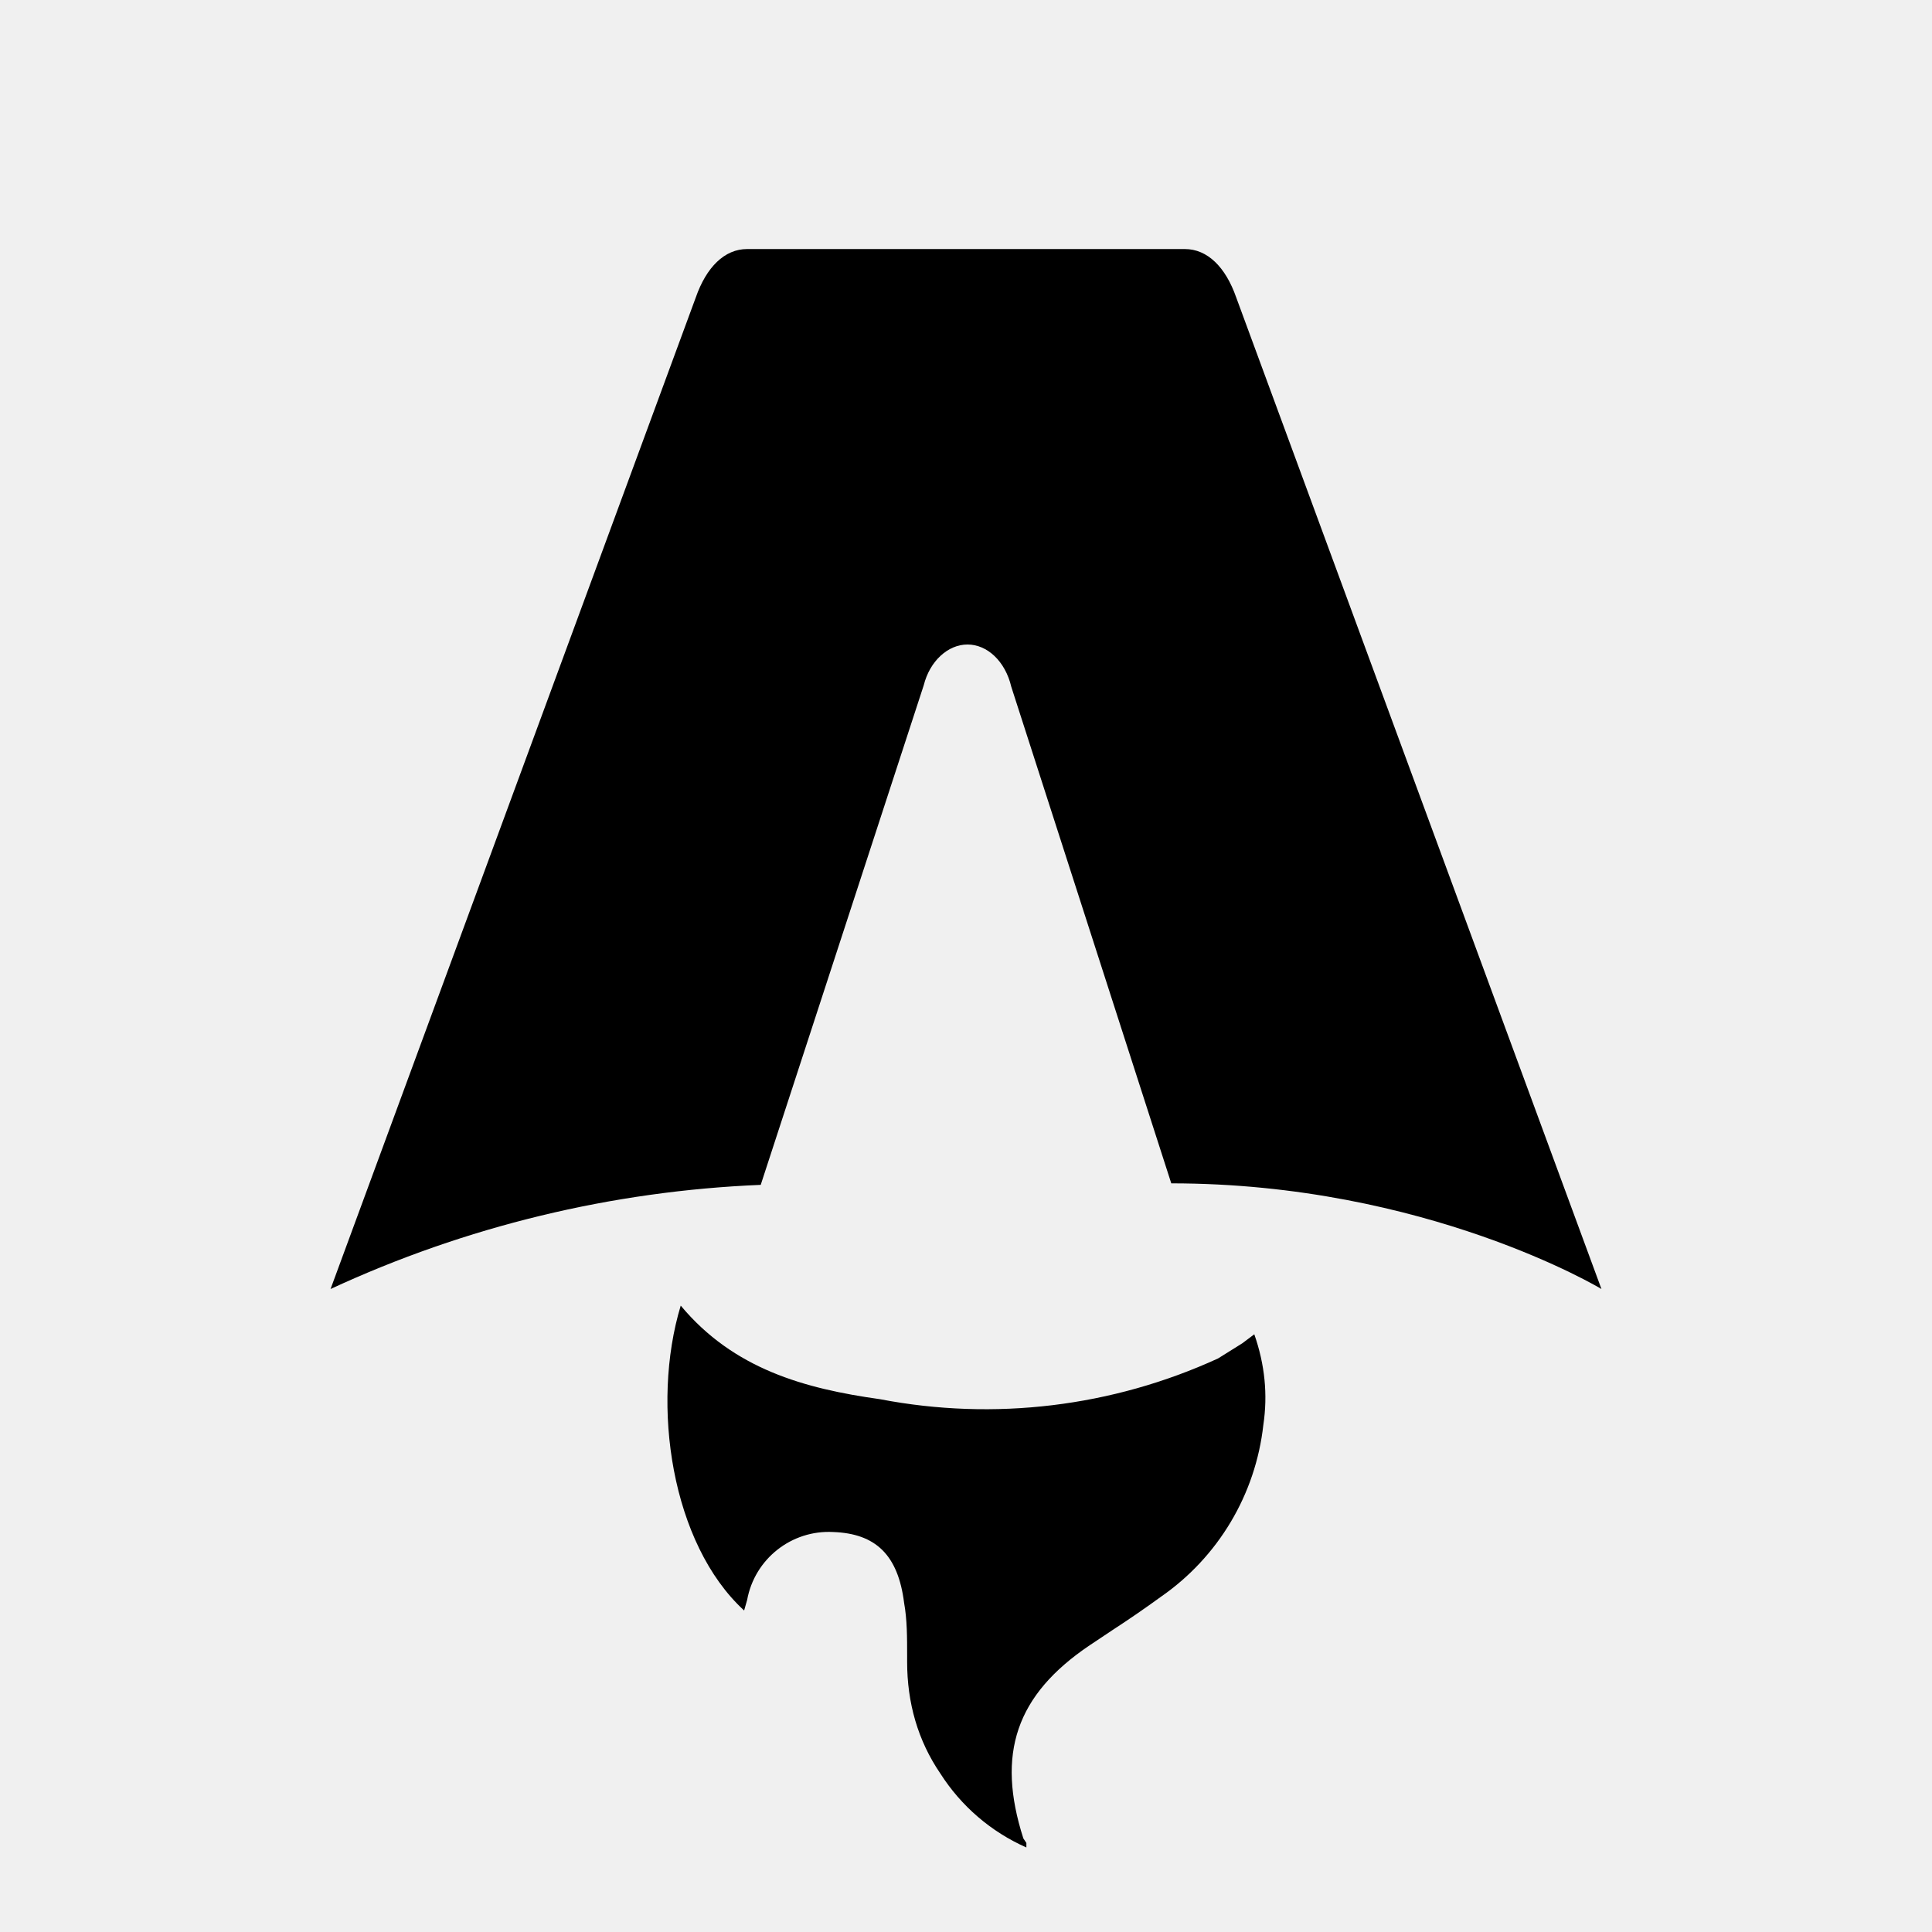
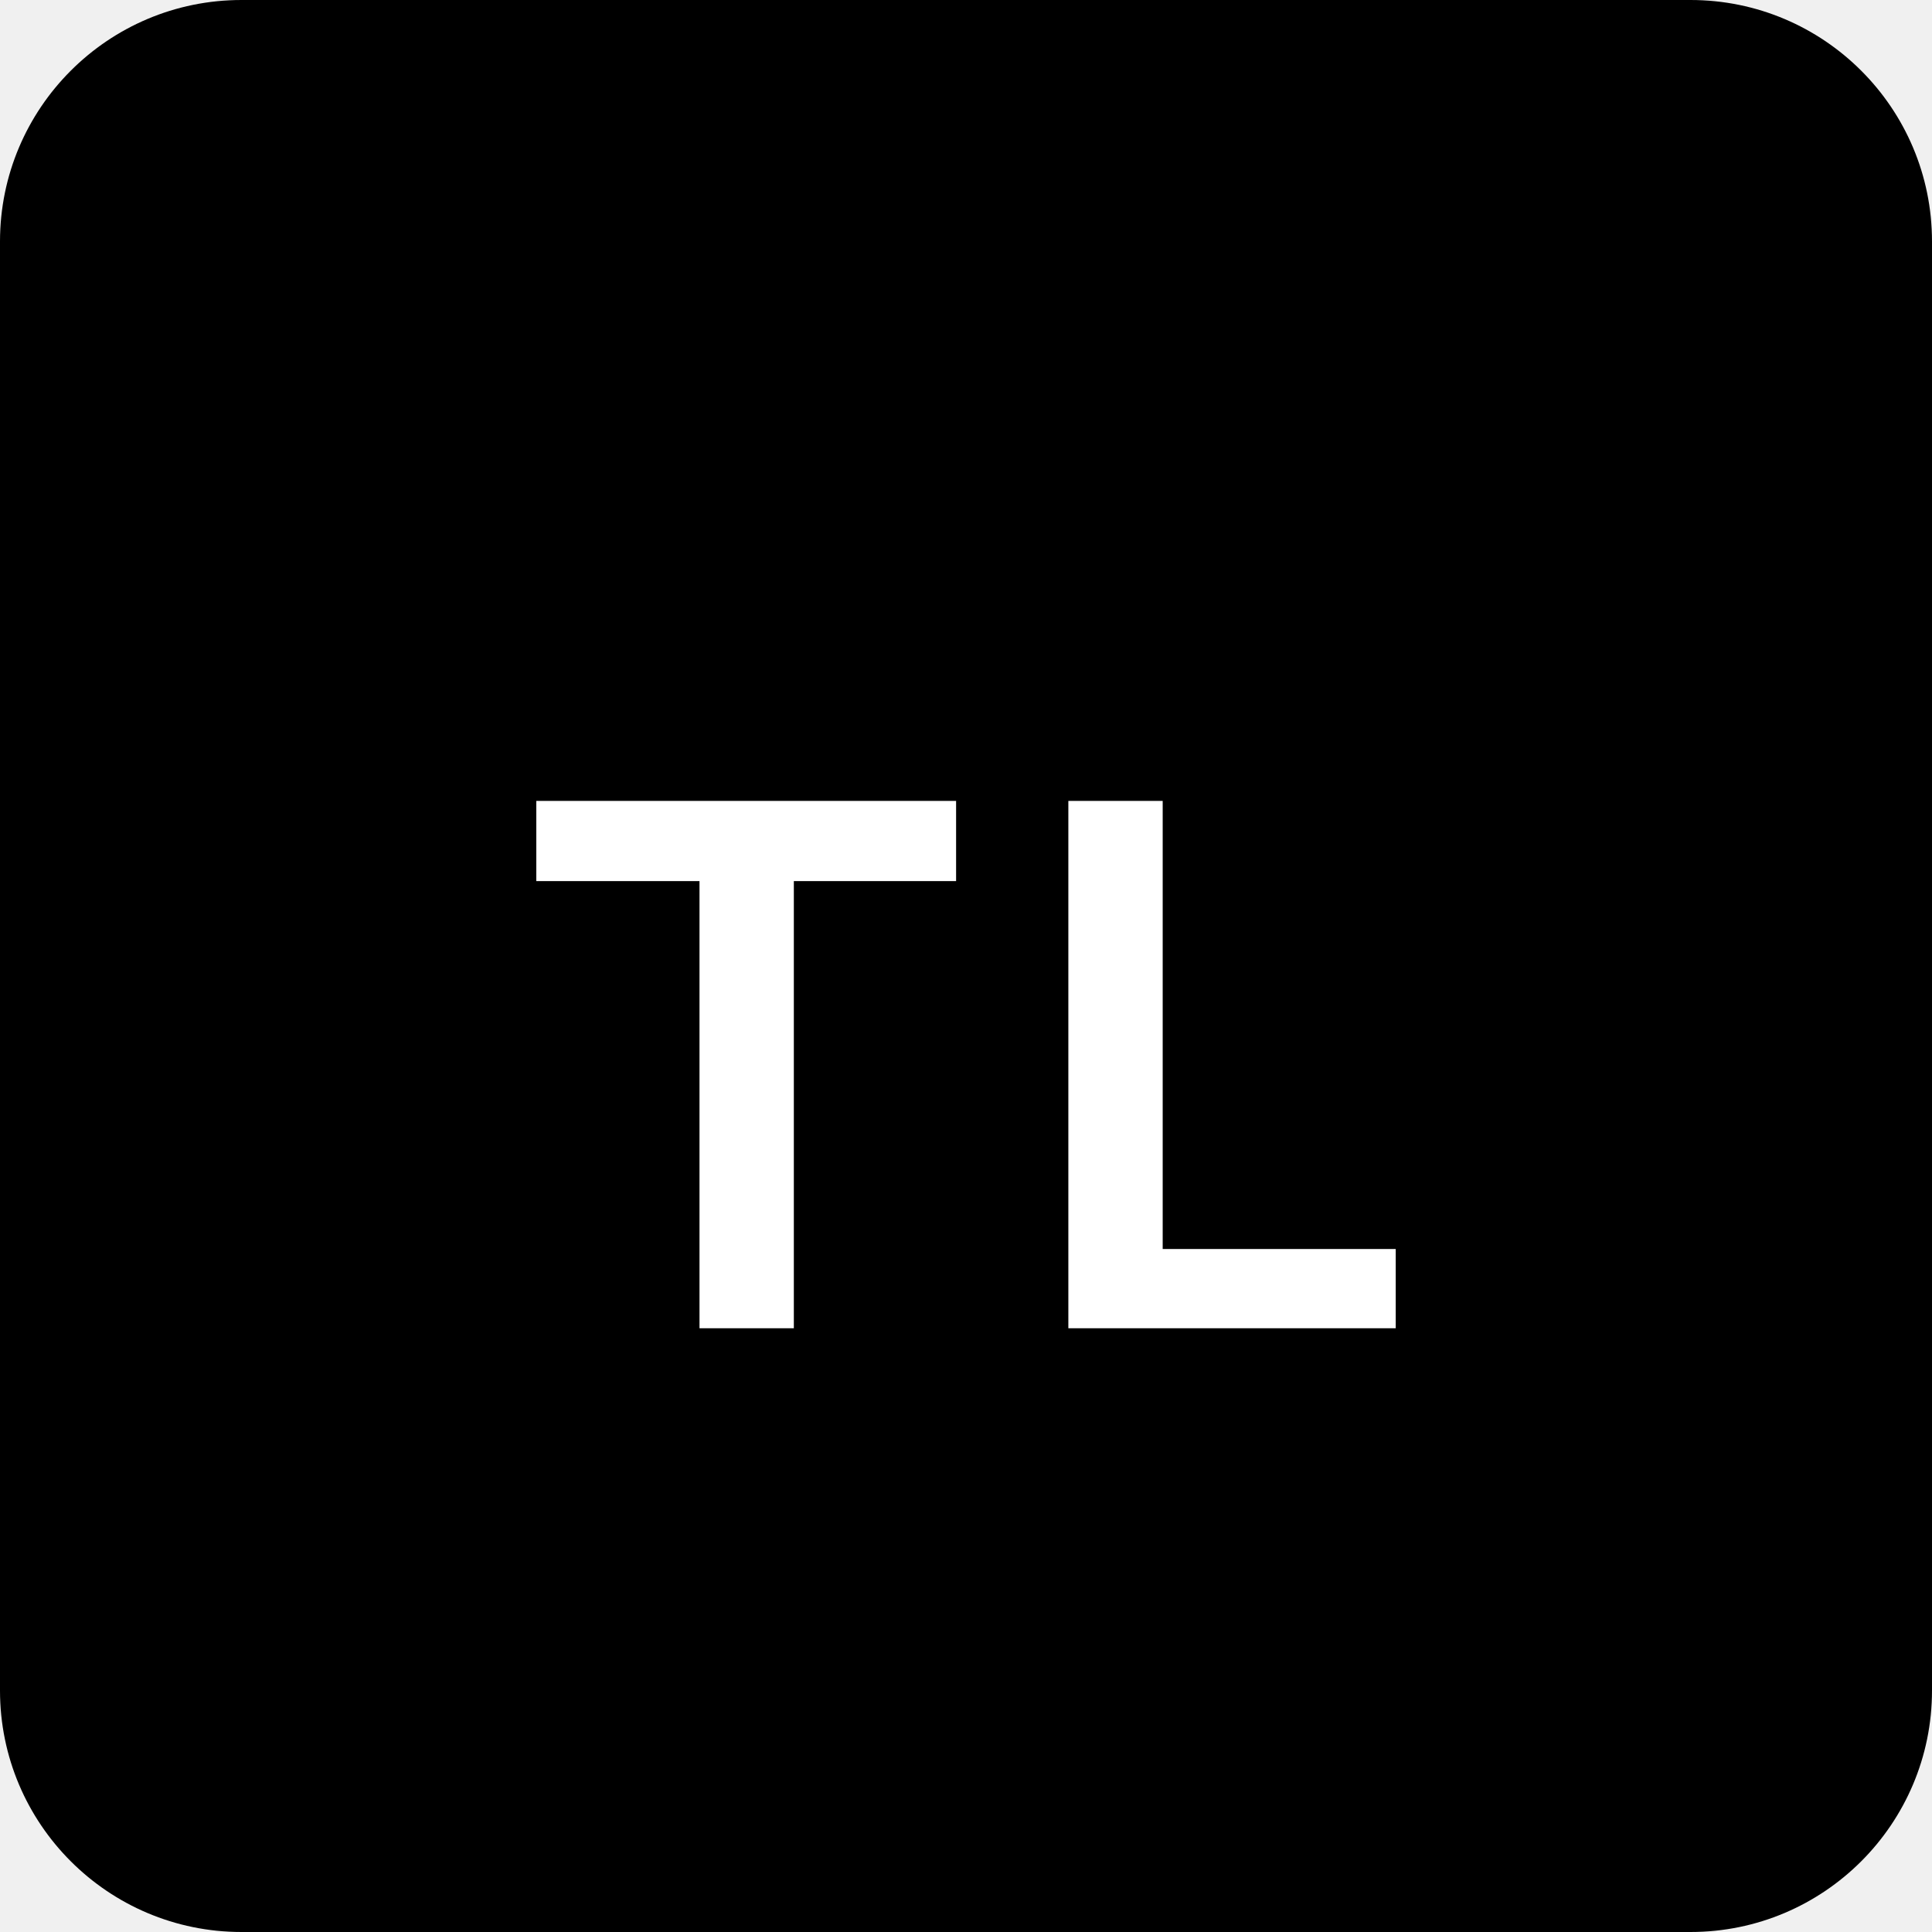
- <svg xmlns="http://www.w3.org/2000/svg" fill="none" viewBox="0 0 128 128">
-   <path d="M50.4 78.5a75.1 75.1 0 0 0-28.5 6.9l24.2-65.7c.7-2 1.9-3.2 3.4-3.2h29c1.5 0 2.7 1.2 3.4 3.2l24.2 65.7s-11.6-7-28.5-7L67 45.5c-.4-1.7-1.6-2.8-2.9-2.8-1.3 0-2.5 1.1-2.9 2.7L50.4 78.5Zm-1.1 28.2Zm-4.2-20.2c-2 6.6-.6 15.8 4.2 20.2a17.5 17.5 0 0 1 .2-.7 5.5 5.5 0 0 1 5.7-4.5c2.8.1 4.3 1.5 4.7 4.7.2 1.1.2 2.3.2 3.5v.4c0 2.7.7 5.2 2.2 7.4a13 13 0 0 0 5.7 4.9v-.3l-.2-.3c-1.8-5.6-.5-9.5 4.4-12.8l1.5-1a73 73 0 0 0 3.2-2.2 16 16 0 0 0 6.8-11.4c.3-2 .1-4-.6-6l-.8.6-1.6 1a37 37 0 0 1-22.4 2.7c-5-.7-9.7-2-13.2-6.2Z" />
+ <svg xmlns="http://www.w3.org/2000/svg" viewBox="0 0 32 32" fill="none">
+   <rect width="32" height="32" rx="4" class="bg" />
+   <text x="16" y="22" text-anchor="middle" class="text">TL</text>
  <style>
-         path { fill: #000; }
+         .bg { 
+             fill: #000; 
+         }
+         .text { 
+             fill: #FFF; 
+             font-family: -apple-system, BlinkMacSystemFont, 'Segoe UI', sans-serif;
+             font-size: 12px;
+             font-weight: 600;
+             letter-spacing: 0.5px;
+         }
        @media (prefers-color-scheme: dark) {
-             path { fill: #FFF; }
+             .bg { 
+                 fill: #FFF; 
+             }
+             .text { 
+                 fill: #000; 
+             }
        }
    </style>
</svg>
